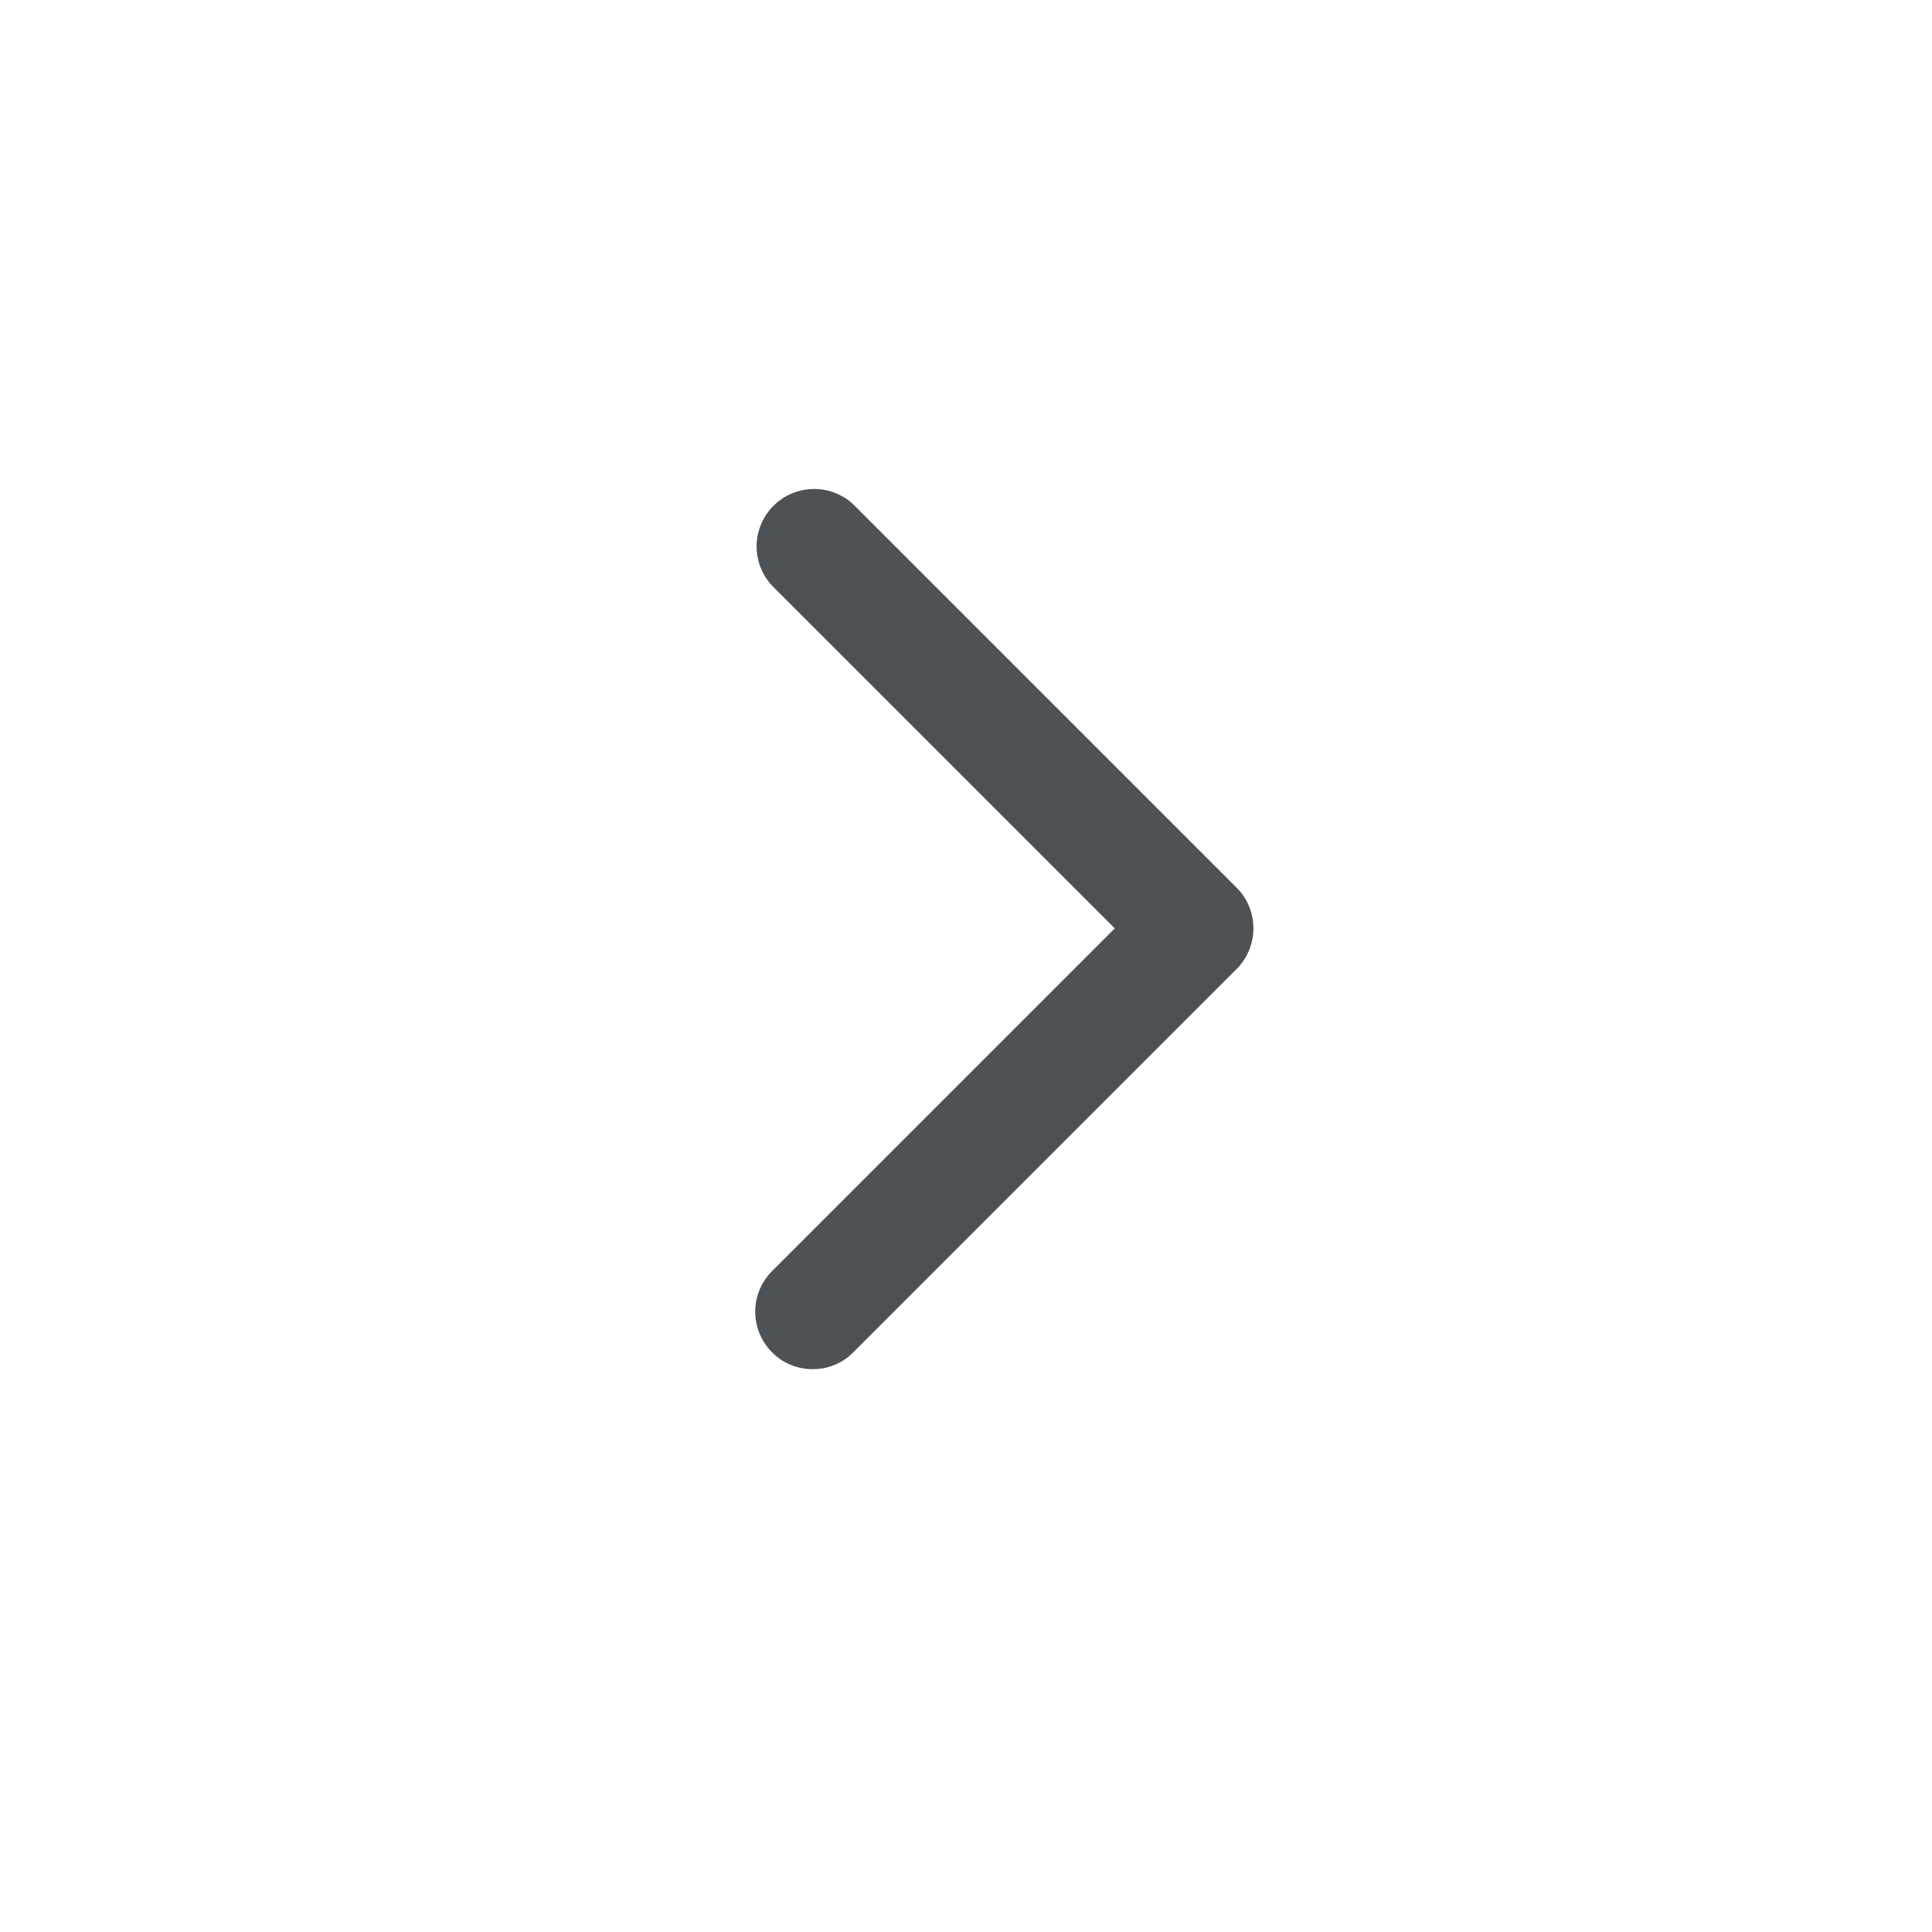
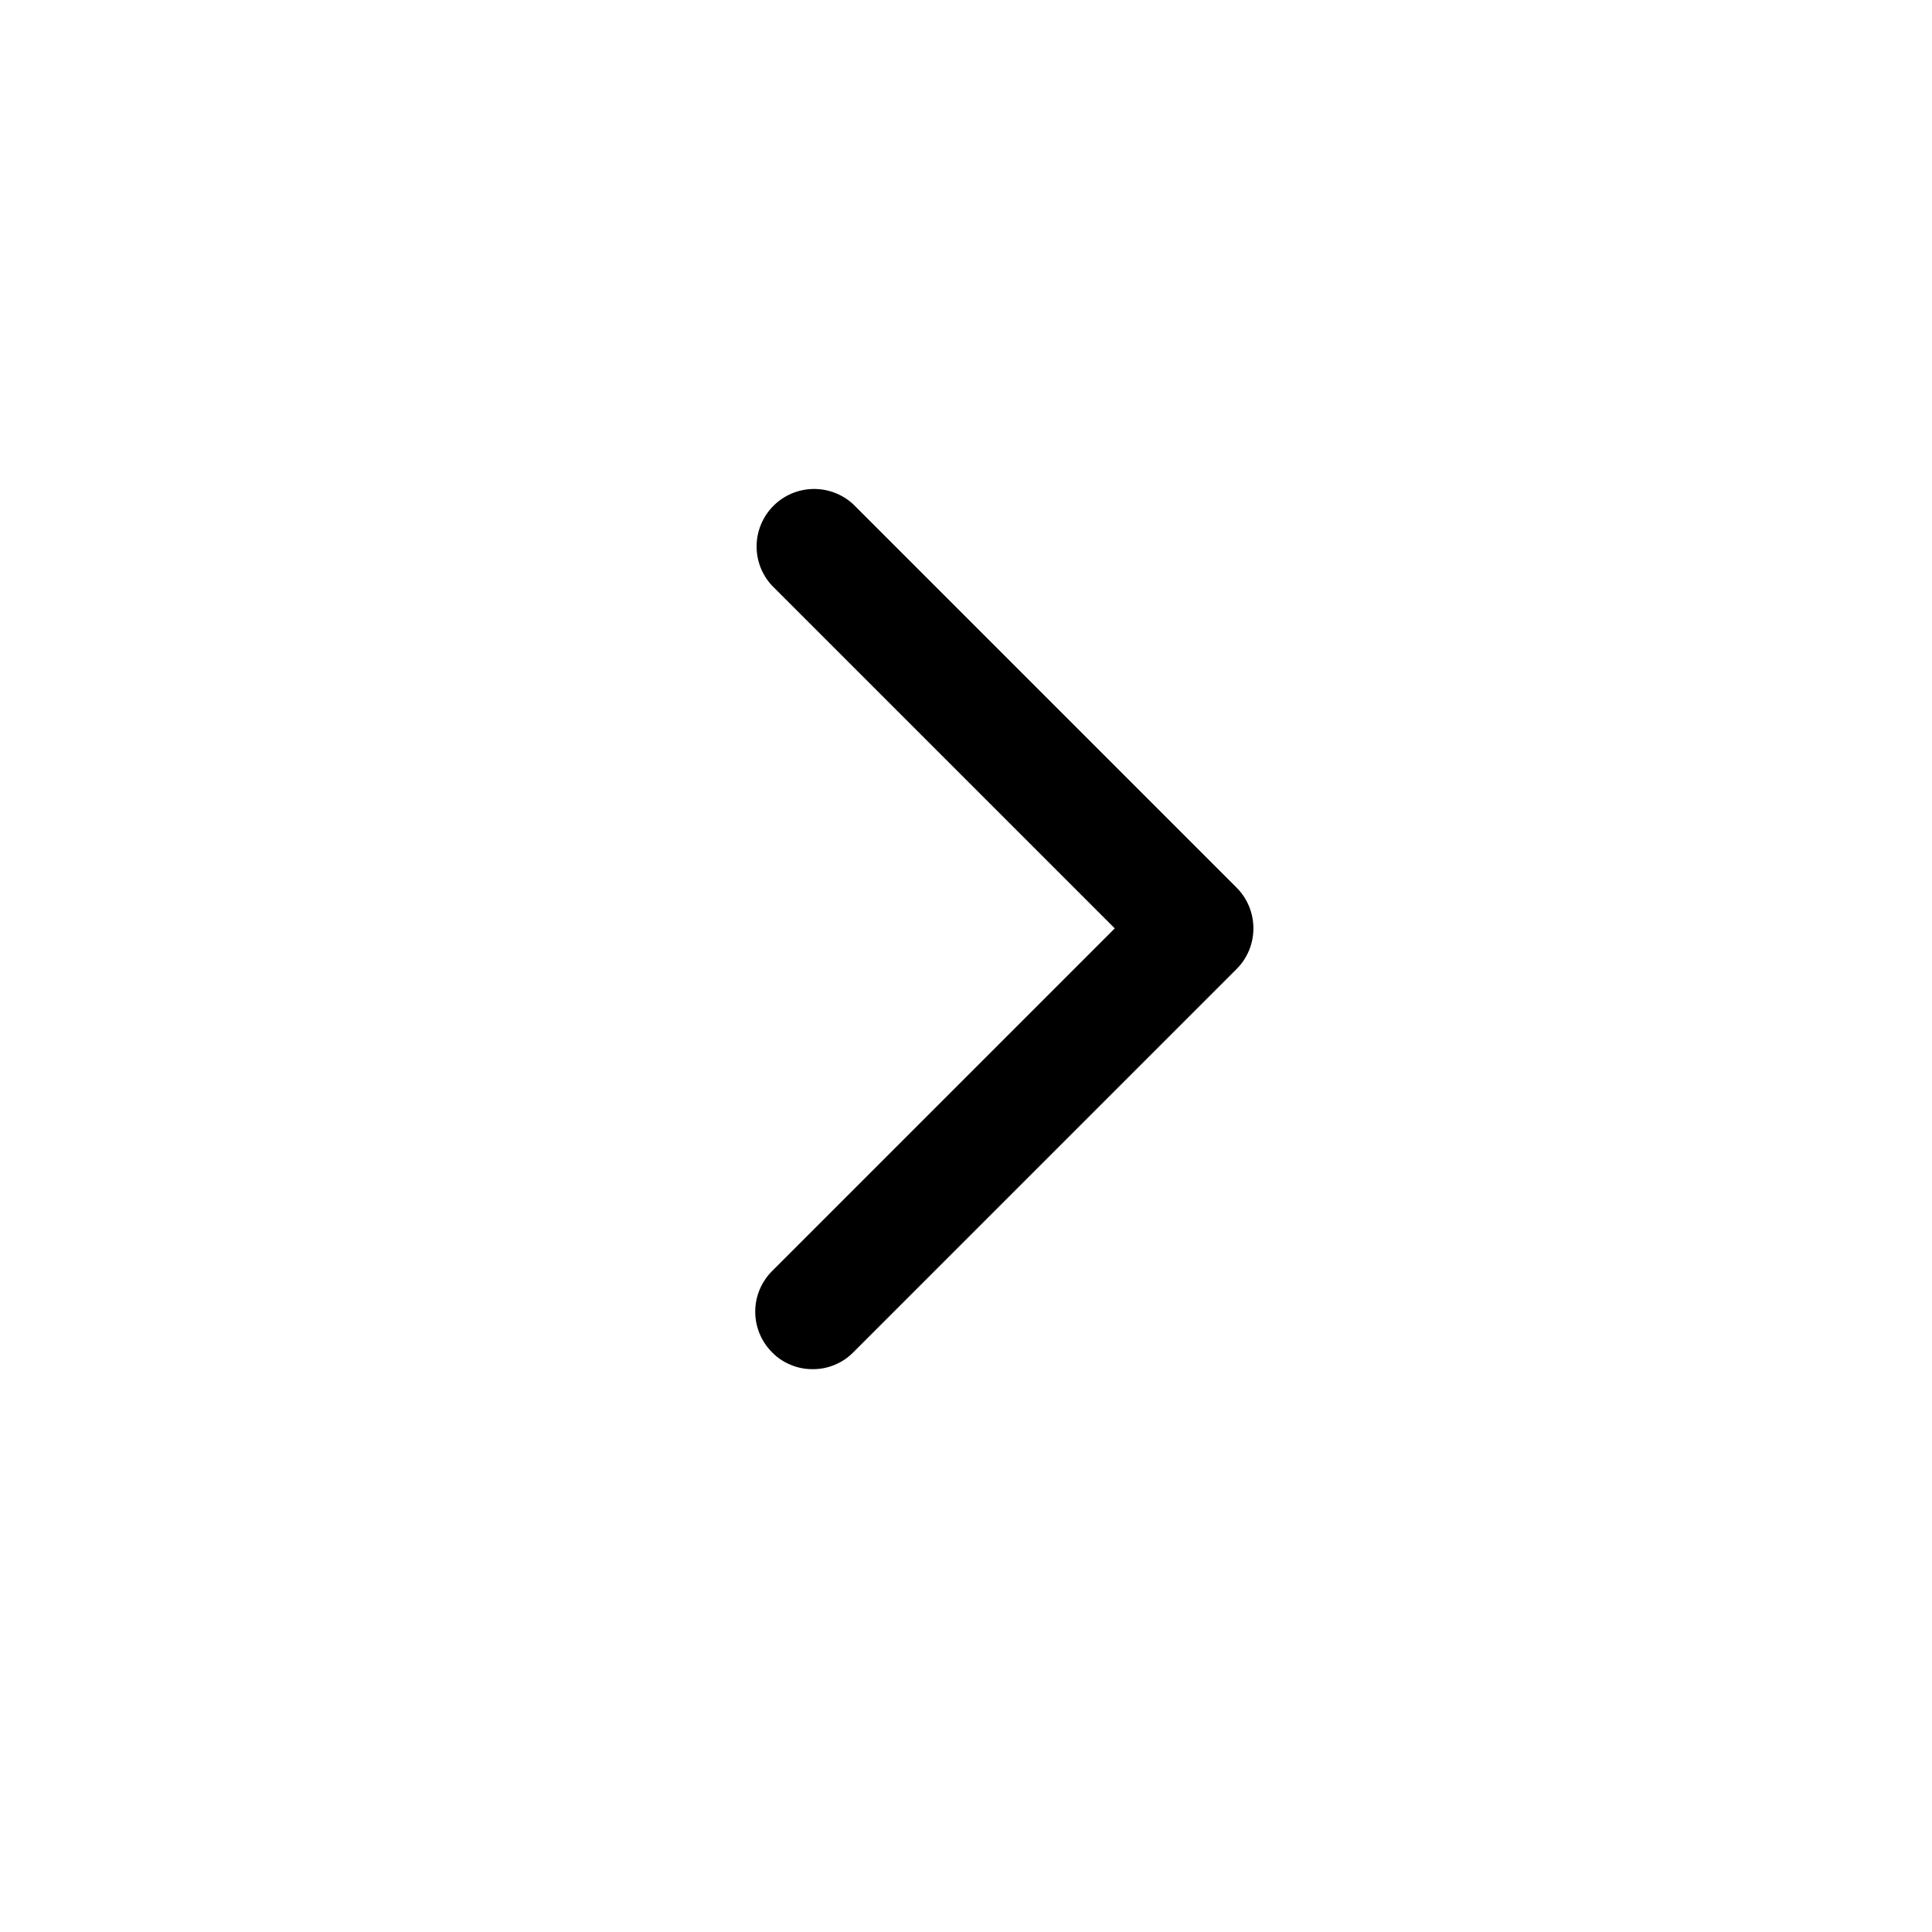
- <svg xmlns="http://www.w3.org/2000/svg" width="21" height="21" viewBox="0 0 21 21" fill="none">
-   <path d="M8.833 14.882C8.916 14.883 8.997 14.867 9.073 14.835C9.149 14.804 9.217 14.758 9.275 14.699L13.442 10.532C13.559 10.415 13.624 10.256 13.624 10.091C13.624 9.925 13.559 9.766 13.442 9.649L9.275 5.482C9.157 5.372 9 5.312 8.838 5.315C8.676 5.318 8.522 5.383 8.407 5.498C8.293 5.612 8.227 5.767 8.224 5.929C8.221 6.091 8.281 6.247 8.392 6.366L12.117 10.091L8.392 13.816C8.275 13.933 8.209 14.092 8.209 14.257C8.209 14.423 8.275 14.582 8.392 14.699C8.449 14.758 8.518 14.804 8.594 14.835C8.67 14.867 8.751 14.883 8.833 14.882Z" fill="#4D5256" />
+ <svg xmlns="http://www.w3.org/2000/svg" width="21" height="21" viewBox="0 0 21 21" fill="currentColor">
+   <path d="M8.833 14.882C8.916 14.883 8.997 14.867 9.073 14.835C9.149 14.804 9.217 14.758 9.275 14.699L13.442 10.532C13.559 10.415 13.624 10.256 13.624 10.091C13.624 9.925 13.559 9.766 13.442 9.649L9.275 5.482C9.157 5.372 9 5.312 8.838 5.315C8.676 5.318 8.522 5.383 8.407 5.498C8.293 5.612 8.227 5.767 8.224 5.929C8.221 6.091 8.281 6.247 8.392 6.366L12.117 10.091L8.392 13.816C8.275 13.933 8.209 14.092 8.209 14.257C8.209 14.423 8.275 14.582 8.392 14.699C8.449 14.758 8.518 14.804 8.594 14.835C8.67 14.867 8.751 14.883 8.833 14.882Z" fill="currentColor" />
</svg>
